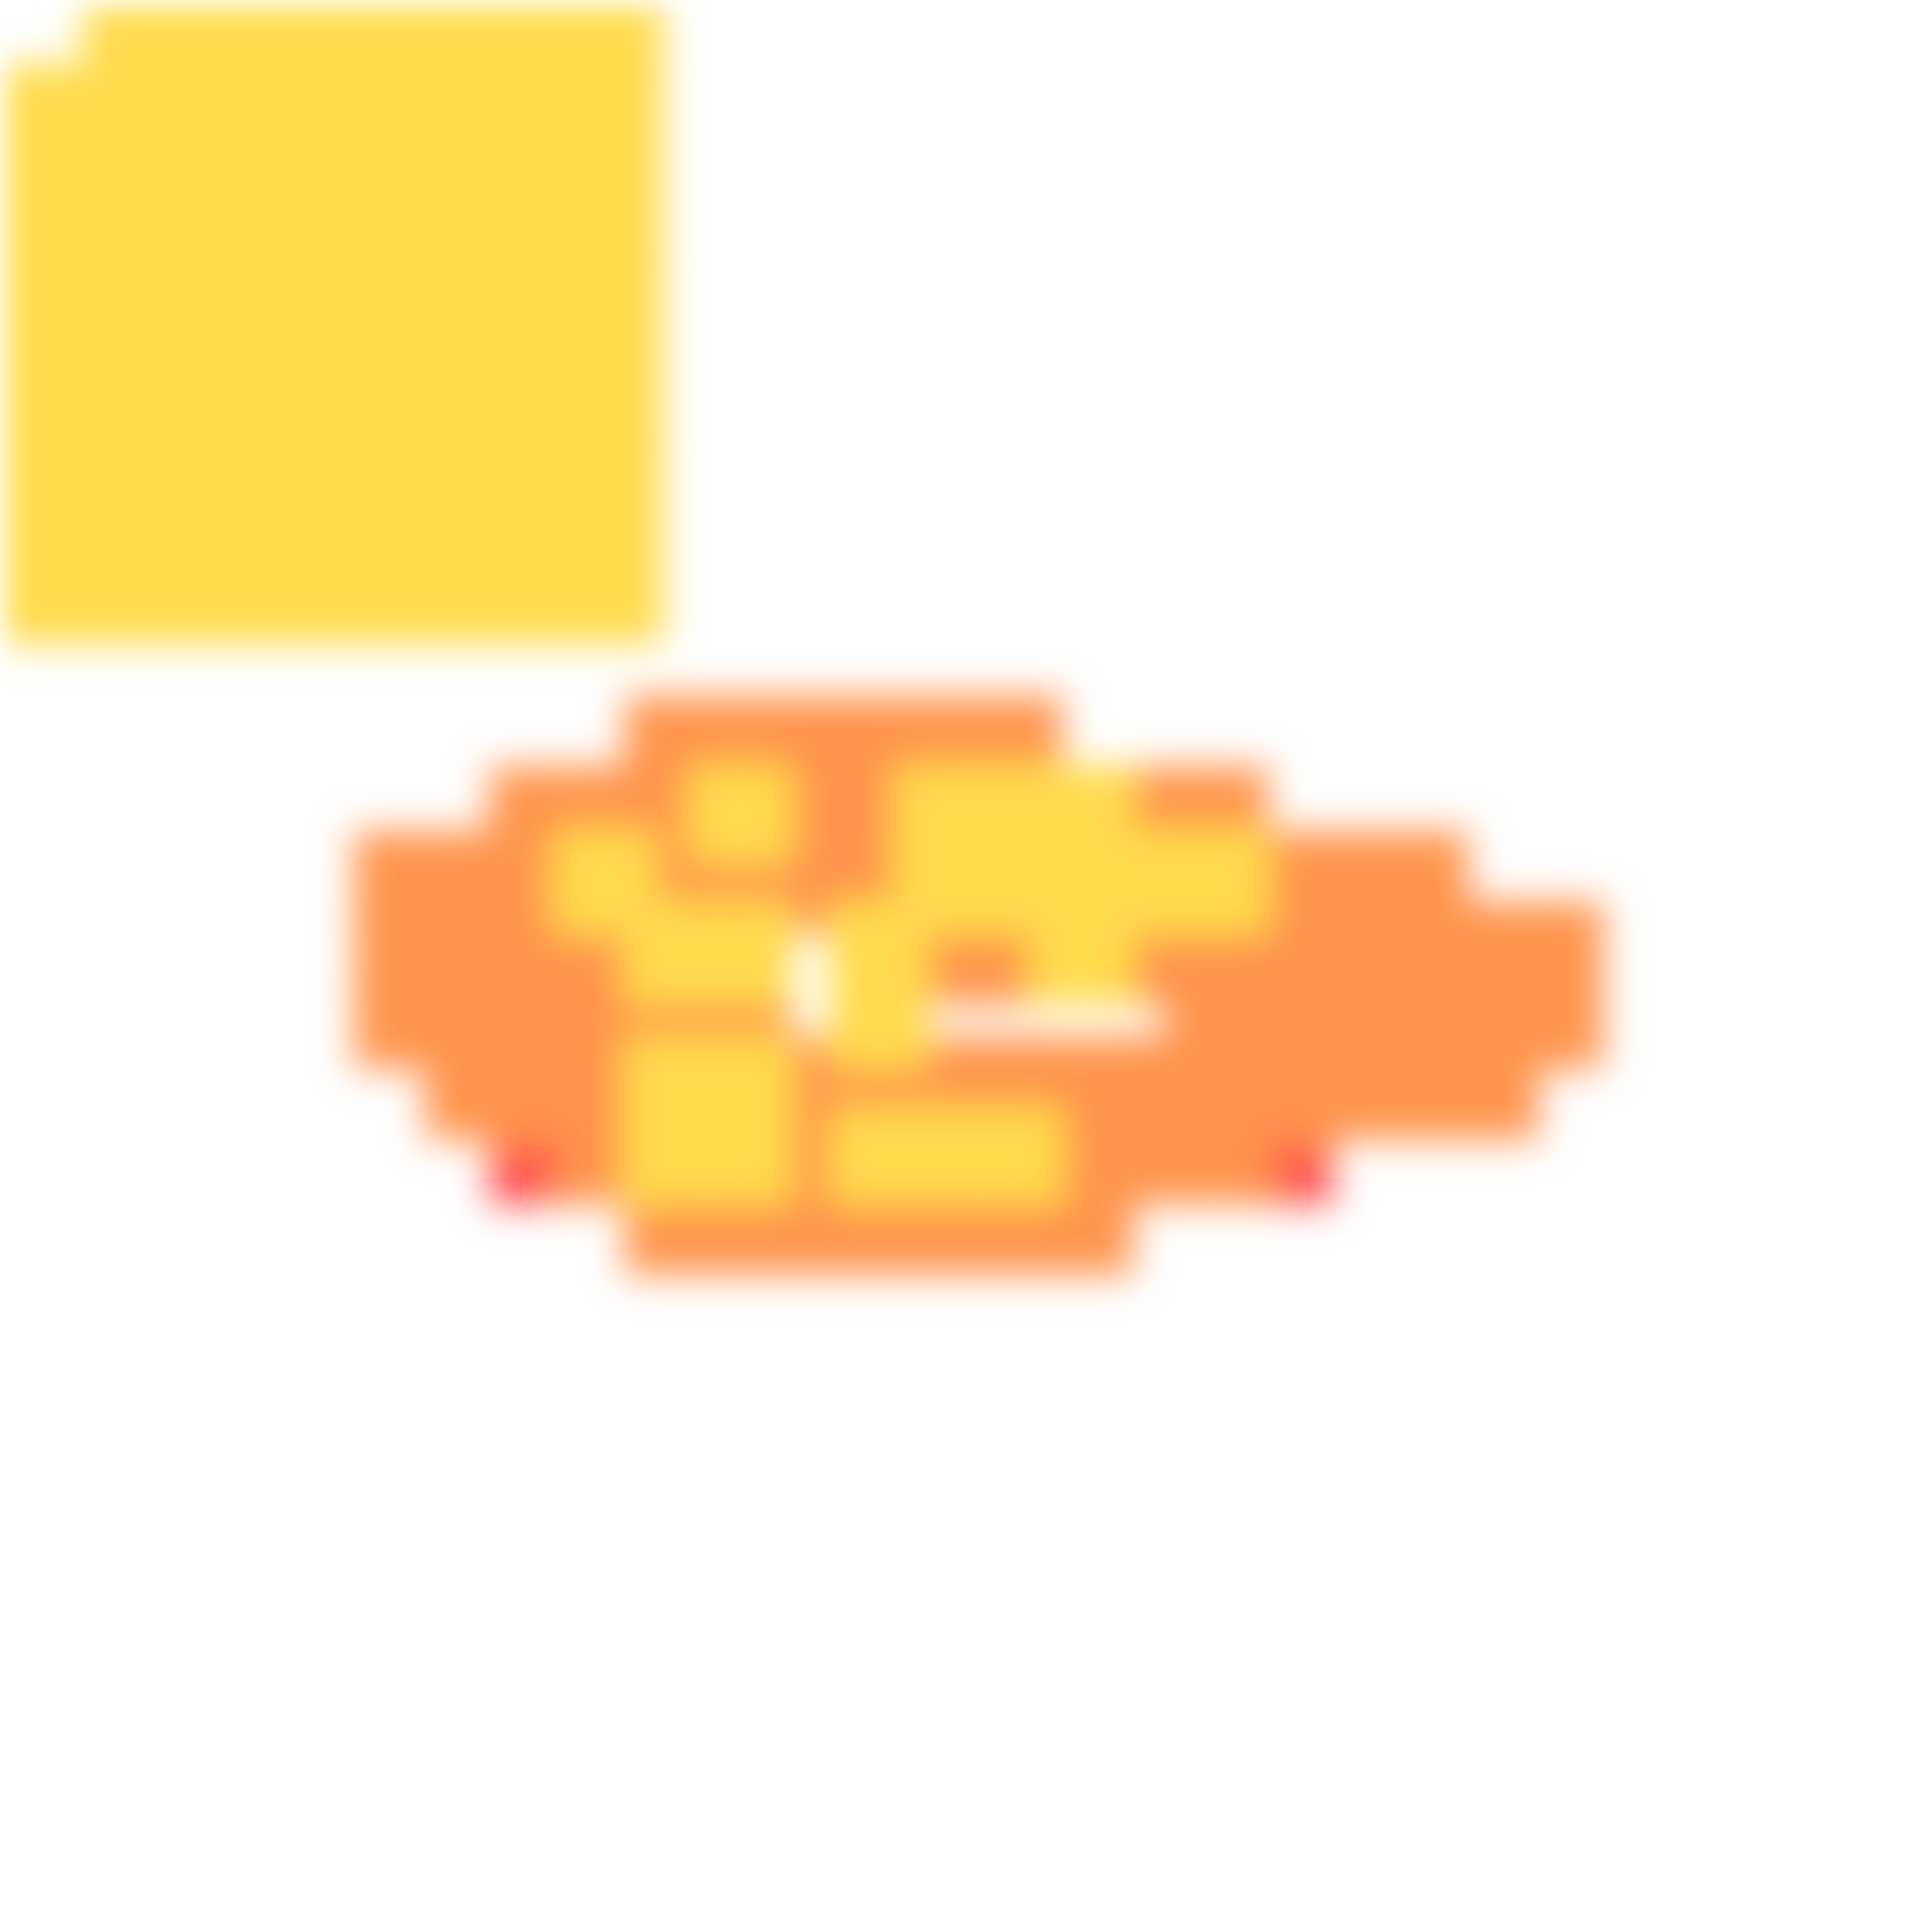
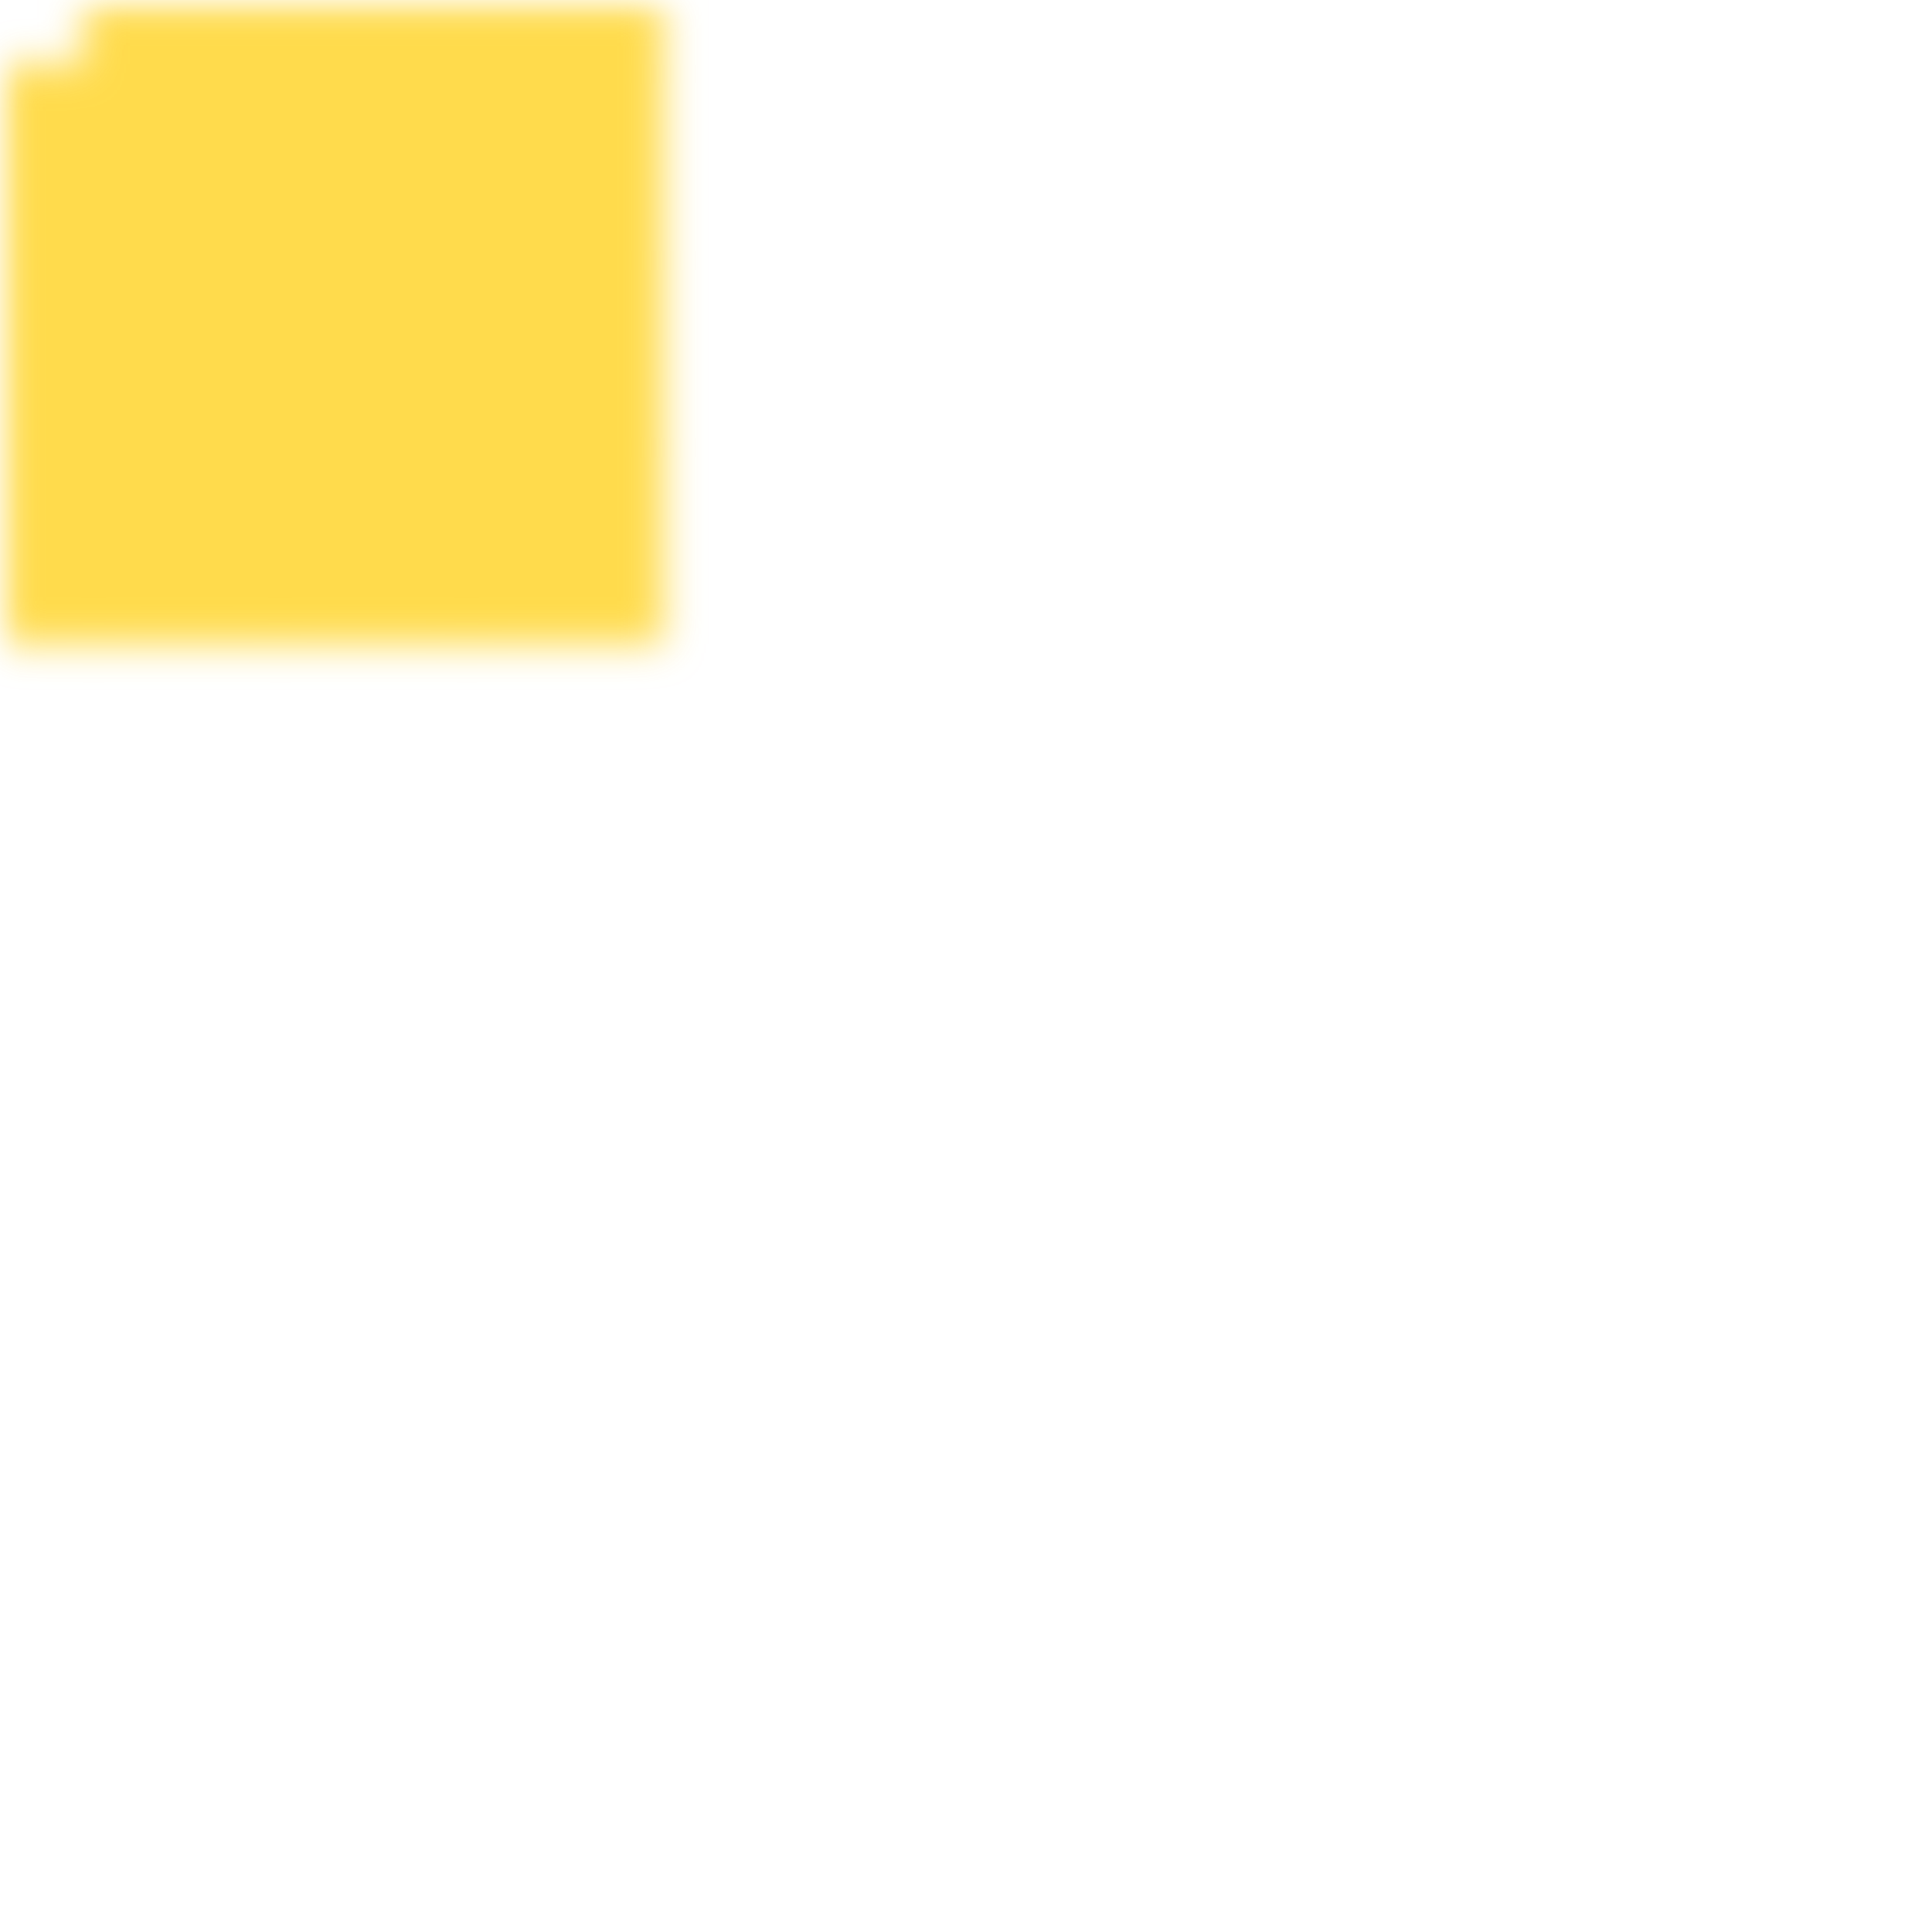
<svg xmlns="http://www.w3.org/2000/svg" width="300" height="300" viewBox="0 0 300 300" class="creatureMap" style="position:absolute;">
  <defs>
    <filter id="blur" x="-30%" y="-30%" width="160%" height="160%">
      <feGaussianBlur stdDeviation="3" />
    </filter>
    <pattern id="pattern-untameable" width="10" height="10" patternTransform="rotate(135)" patternUnits="userSpaceOnUse">
      <rect width="4" height="10" fill="black" />
    </pattern>
    <filter id="groupStroke">
      <feFlood result="outsideColor" flood-color="black" />
      <feMorphology in="SourceAlpha" operator="dilate" radius="2" />
      <feComposite result="strokeoutline1" in="outsideColor" operator="in" />
      <feComposite result="strokeoutline2" in="strokeoutline1" in2="SourceAlpha" operator="out" />
      <feGaussianBlur in="strokeoutline2" result="strokeblur" stdDeviation="1" />
    </filter>
    <style>
            .spawningMap-very-common { fill: #0F0; }
            .spawningMap-common { fill: #B2FF00; }
            .spawningMap-uncommon { fill: #FF0; }
            .spawningMap-very-uncommon { fill: #FC0; }
            .spawningMap-rare { fill: #F60; }
            .spawningMap-very-rare { fill: #F00; }
            .spawning-map-point { stroke:black; stroke-width:1; }
        </style>
  </defs>
  <g filter="url(#blur)" opacity="0.7">
-     <g class="spawningMap-very-rare">
-       <rect x="76" y="172" width="16" height="15" />
-       <rect x="191" y="172" width="16" height="15" />
-     </g>
-     <g class="spawningMap-rare">
-       <rect x="202" y="161" width="16" height="16" />
-       <rect x="181" y="140" width="16" height="16" />
-       <rect x="171" y="161" width="15" height="16" />
-       <rect x="181" y="161" width="16" height="16" />
-       <rect x="234" y="140" width="15" height="16" />
-       <rect x="150" y="108" width="15" height="16" />
-       <rect x="139" y="108" width="16" height="16" />
-       <rect x="129" y="108" width="15" height="16" />
-       <rect x="118" y="108" width="16" height="16" />
-       <rect x="108" y="108" width="15" height="16" />
-       <rect x="97" y="108" width="16" height="16" />
-       <rect x="55" y="129" width="16" height="16" />
-       <rect x="55" y="140" width="16" height="16" />
-       <rect x="55" y="151" width="16" height="15" />
-       <rect x="76" y="119" width="16" height="16" />
-       <rect x="87" y="119" width="15" height="16" />
-       <rect x="97" y="119" width="16" height="16" />
-       <rect x="108" y="119" width="15" height="16" />
-       <rect x="108" y="129" width="15" height="16" />
-       <rect x="97" y="129" width="16" height="16" />
-       <rect x="87" y="129" width="15" height="16" />
-       <rect x="76" y="129" width="16" height="16" />
-       <rect x="66" y="129" width="15" height="16" />
-       <rect x="66" y="140" width="15" height="16" />
-       <rect x="76" y="140" width="16" height="16" />
-       <rect x="129" y="161" width="15" height="16" />
-       <rect x="87" y="140" width="15" height="16" />
-       <rect x="97" y="140" width="16" height="16" />
-       <rect x="108" y="140" width="15" height="16" />
-       <rect x="108" y="151" width="15" height="15" />
-       <rect x="97" y="151" width="16" height="15" />
-       <rect x="87" y="151" width="15" height="15" />
-       <rect x="76" y="151" width="16" height="15" />
-       <rect x="66" y="151" width="15" height="15" />
-       <rect x="66" y="161" width="15" height="16" />
-       <rect x="76" y="161" width="16" height="16" />
-       <rect x="87" y="161" width="15" height="16" />
-       <rect x="97" y="161" width="16" height="16" />
-       <rect x="108" y="161" width="15" height="16" />
-       <rect x="108" y="172" width="15" height="15" />
-       <rect x="97" y="172" width="16" height="15" />
-       <rect x="87" y="172" width="15" height="15" />
-       <rect x="118" y="119" width="16" height="16" />
-       <rect x="129" y="119" width="15" height="16" />
-       <rect x="139" y="119" width="16" height="16" />
-       <rect x="150" y="119" width="15" height="16" />
-       <rect x="160" y="119" width="16" height="16" />
-       <rect x="171" y="119" width="15" height="16" />
-       <rect x="171" y="129" width="15" height="16" />
-       <rect x="160" y="129" width="16" height="16" />
-       <rect x="150" y="129" width="15" height="16" />
-       <rect x="139" y="129" width="16" height="16" />
-       <rect x="129" y="129" width="15" height="16" />
-       <rect x="118" y="129" width="16" height="16" />
-       <rect x="129" y="140" width="15" height="16" />
-       <rect x="139" y="140" width="16" height="16" />
-       <rect x="150" y="140" width="15" height="16" />
-       <rect x="160" y="140" width="16" height="16" />
-       <rect x="171" y="140" width="15" height="16" />
-       <rect x="118" y="161" width="16" height="16" />
-       <rect x="129" y="151" width="15" height="15" />
-       <rect x="118" y="172" width="16" height="15" />
-       <rect x="129" y="172" width="15" height="15" />
-       <rect x="139" y="172" width="16" height="15" />
-       <rect x="139" y="161" width="16" height="16" />
-       <rect x="150" y="161" width="15" height="16" />
-       <rect x="160" y="161" width="16" height="16" />
-       <rect x="171" y="172" width="15" height="15" />
-       <rect x="160" y="172" width="16" height="15" />
-       <rect x="150" y="172" width="15" height="15" />
-       <rect x="181" y="119" width="16" height="16" />
-       <rect x="181" y="129" width="16" height="16" />
-       <rect x="192" y="129" width="15" height="16" />
-       <rect x="202" y="129" width="16" height="16" />
-       <rect x="213" y="129" width="15" height="16" />
-       <rect x="223" y="140" width="16" height="16" />
-       <rect x="213" y="140" width="15" height="16" />
-       <rect x="202" y="140" width="16" height="16" />
-       <rect x="192" y="140" width="15" height="16" />
-       <rect x="181" y="151" width="16" height="15" />
-       <rect x="192" y="151" width="15" height="15" />
-       <rect x="202" y="151" width="16" height="15" />
-       <rect x="213" y="151" width="15" height="15" />
-       <rect x="223" y="161" width="16" height="16" />
-       <rect x="213" y="161" width="15" height="16" />
-       <rect x="181" y="172" width="16" height="15" />
-       <rect x="223" y="151" width="16" height="15" />
-       <rect x="234" y="151" width="15" height="15" />
-       <rect x="192" y="161" width="15" height="16" />
-       <rect x="170" y="169" width="15" height="15" />
-       <rect x="160" y="182" width="16" height="16" />
-       <rect x="150" y="182" width="15" height="16" />
-       <rect x="139" y="182" width="16" height="16" />
-       <rect x="129" y="182" width="15" height="16" />
-       <rect x="118" y="182" width="16" height="16" />
-       <rect x="108" y="182" width="15" height="16" />
-       <rect x="97" y="182" width="16" height="16" />
-     </g>
    <g class="spawningMap-very-uncommon">
-       <rect x="171" y="129" width="15" height="16" />
-       <rect x="181" y="129" width="16" height="16" />
-       <rect x="160" y="119" width="16" height="16" />
-       <rect x="160" y="140" width="16" height="16" />
-       <rect x="160" y="140" width="16" height="16" />
-       <rect x="160" y="129" width="16" height="16" />
-       <rect x="97" y="172" width="16" height="15" />
-       <rect x="150" y="129" width="15" height="16" />
-       <rect x="107" y="172" width="16" height="15" />
-       <rect x="129" y="151" width="15" height="15" />
-       <rect x="97" y="161" width="16" height="16" />
-       <rect x="139" y="119" width="16" height="16" />
-       <rect x="150" y="119" width="15" height="16" />
-       <rect x="139" y="129" width="16" height="16" />
-       <rect x="129" y="140" width="15" height="16" />
-       <rect x="97" y="140" width="16" height="16" />
-       <rect x="107" y="119" width="16" height="15" />
-       <rect x="107" y="140" width="16" height="16" />
-       <rect x="107" y="161" width="16" height="16" />
-       <rect x="129" y="172" width="15" height="15" />
-       <rect x="86" y="129" width="16" height="16" />
-       <rect x="139" y="172" width="16" height="15" />
-       <rect x="150" y="172" width="15" height="15" />
      <rect x="0" y="68" width="16" height="32" />
      <rect x="0" y="39" width="16" height="32" />
      <rect x="0" y="10" width="16" height="32" />
      <rect x="13" y="68" width="32" height="32" />
      <rect x="13" y="39" width="32" height="32" />
      <rect x="13" y="10" width="32" height="32" />
      <rect x="42" y="68" width="32" height="32" />
      <rect x="42" y="39" width="32" height="32" />
      <rect x="42" y="10" width="32" height="32" />
      <rect x="71" y="68" width="32" height="32" />
      <rect x="71" y="39" width="32" height="32" />
      <rect x="71" y="10" width="32" height="32" />
      <rect x="42" y="0" width="32" height="13" />
      <rect x="71" y="0" width="32" height="13" />
      <rect x="13" y="0" width="32" height="13" />
    </g>
  </g>
</svg>
